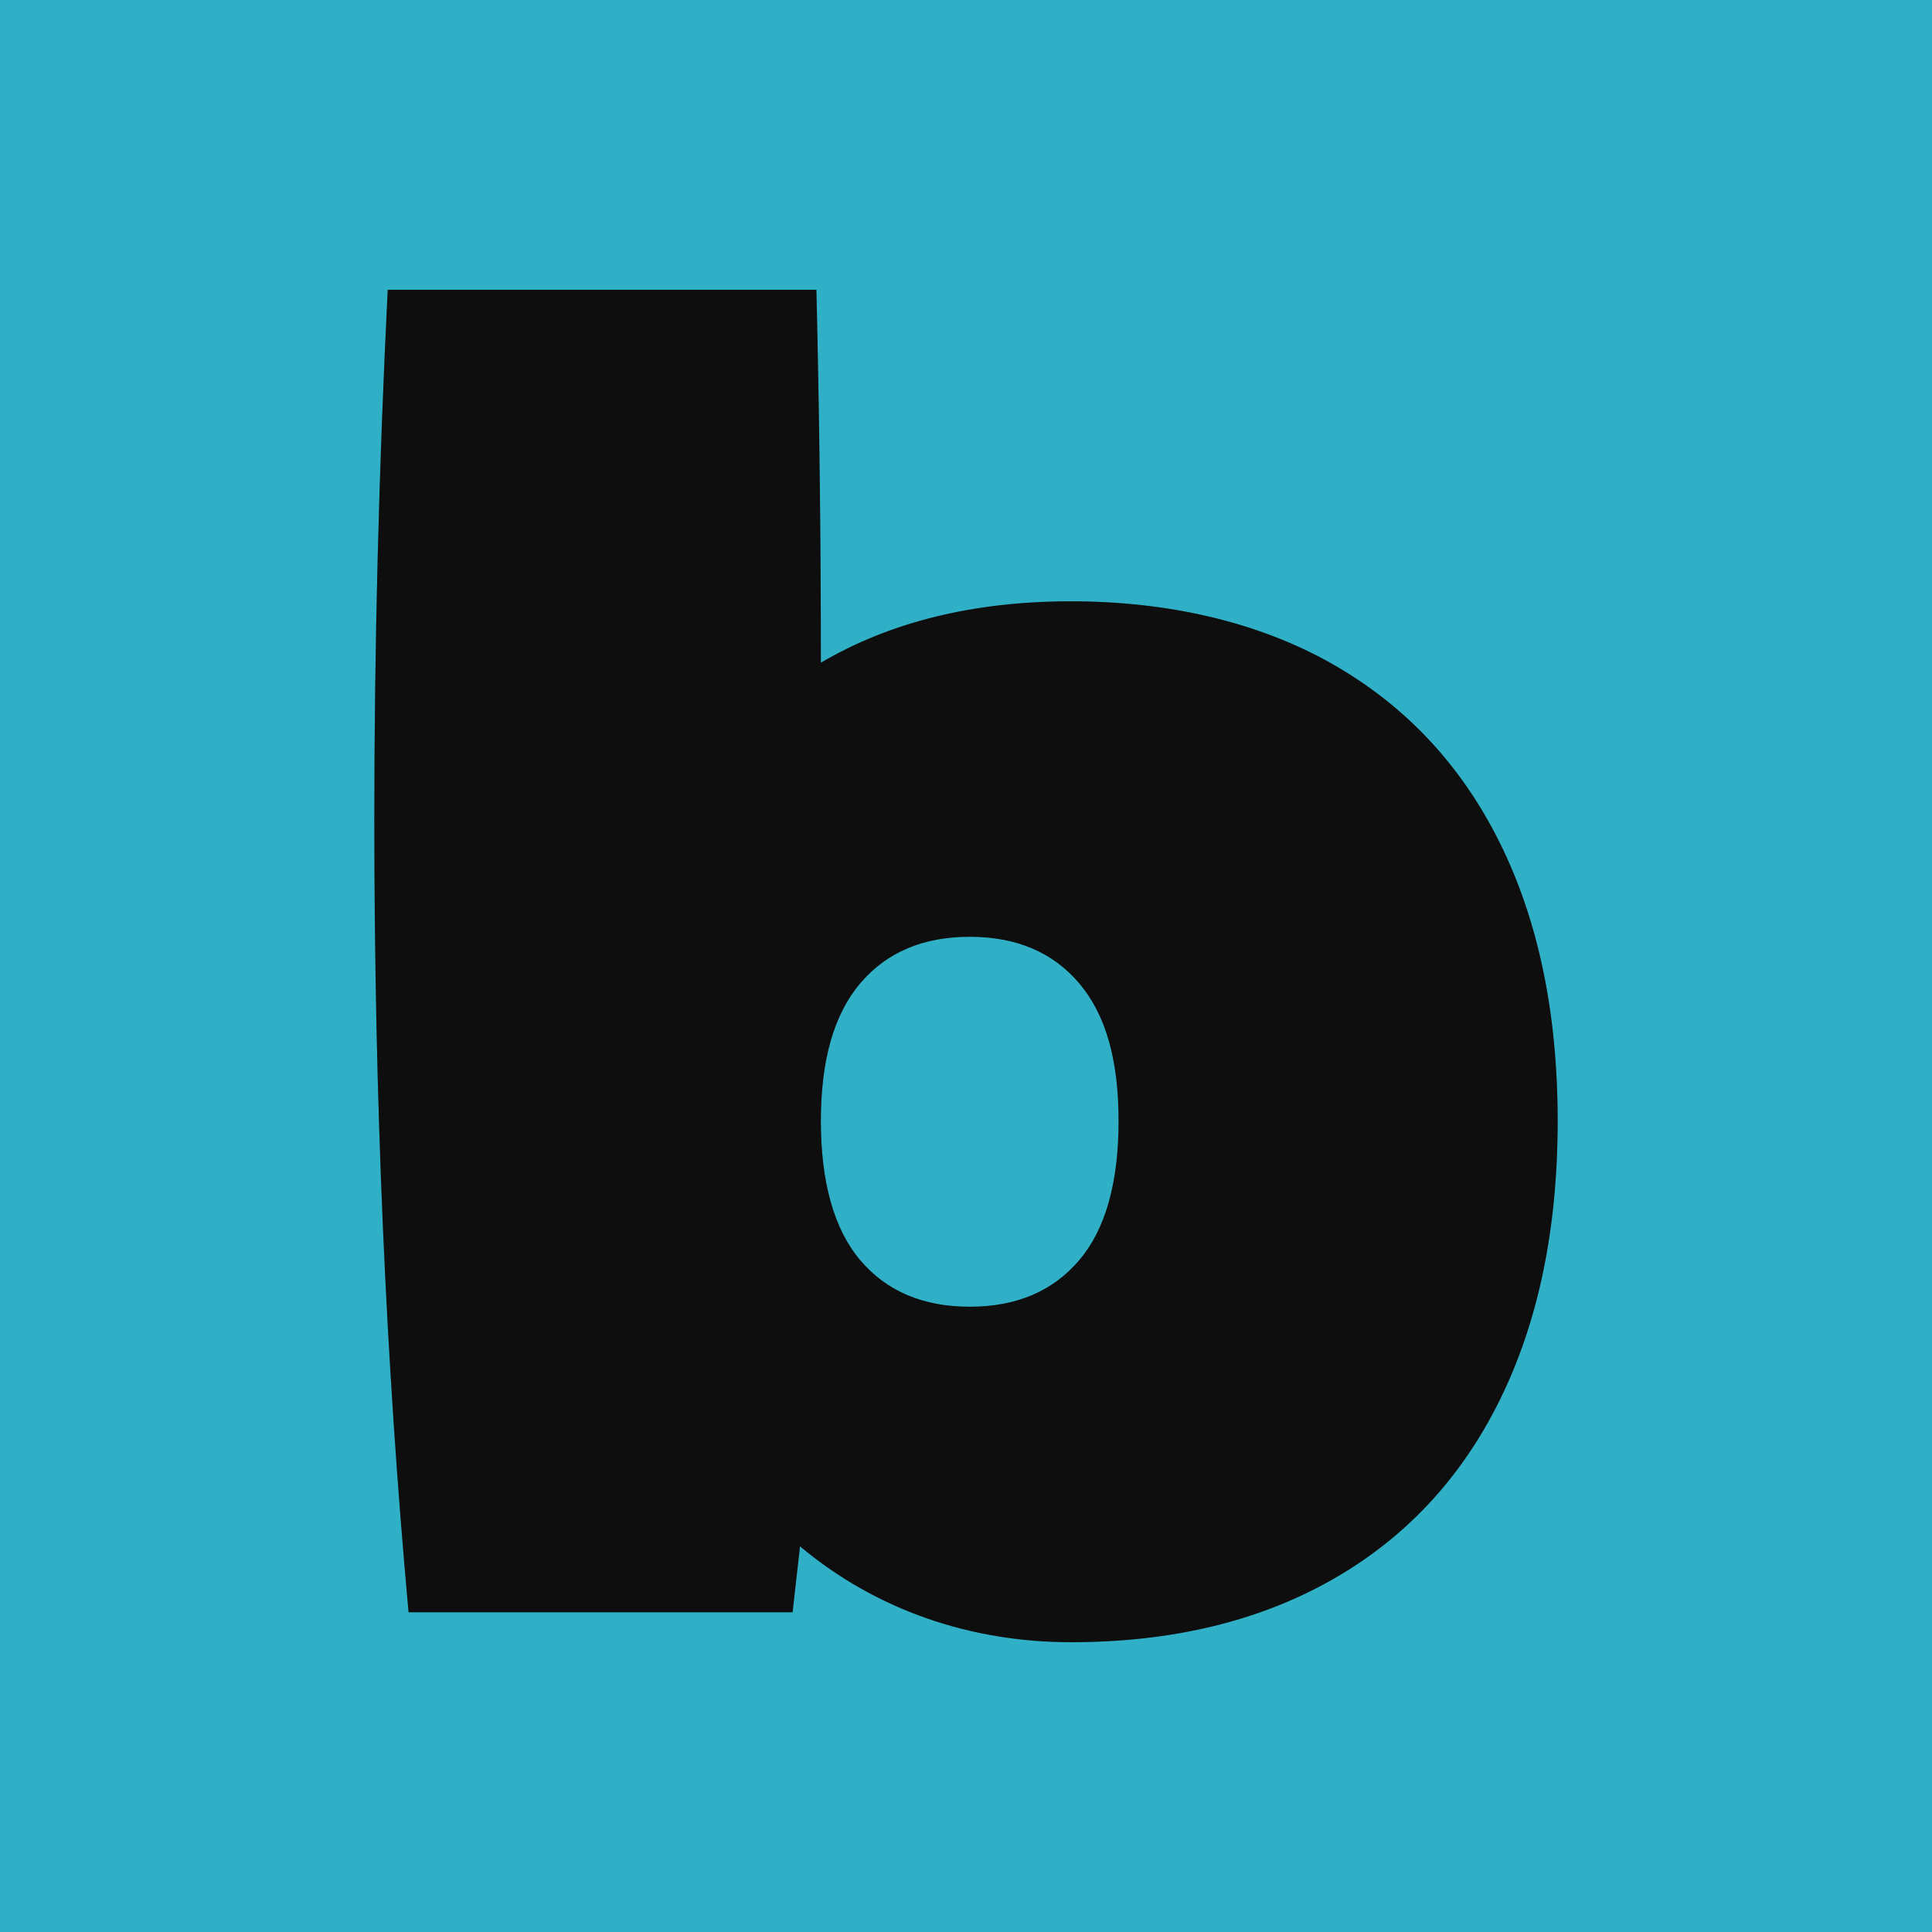
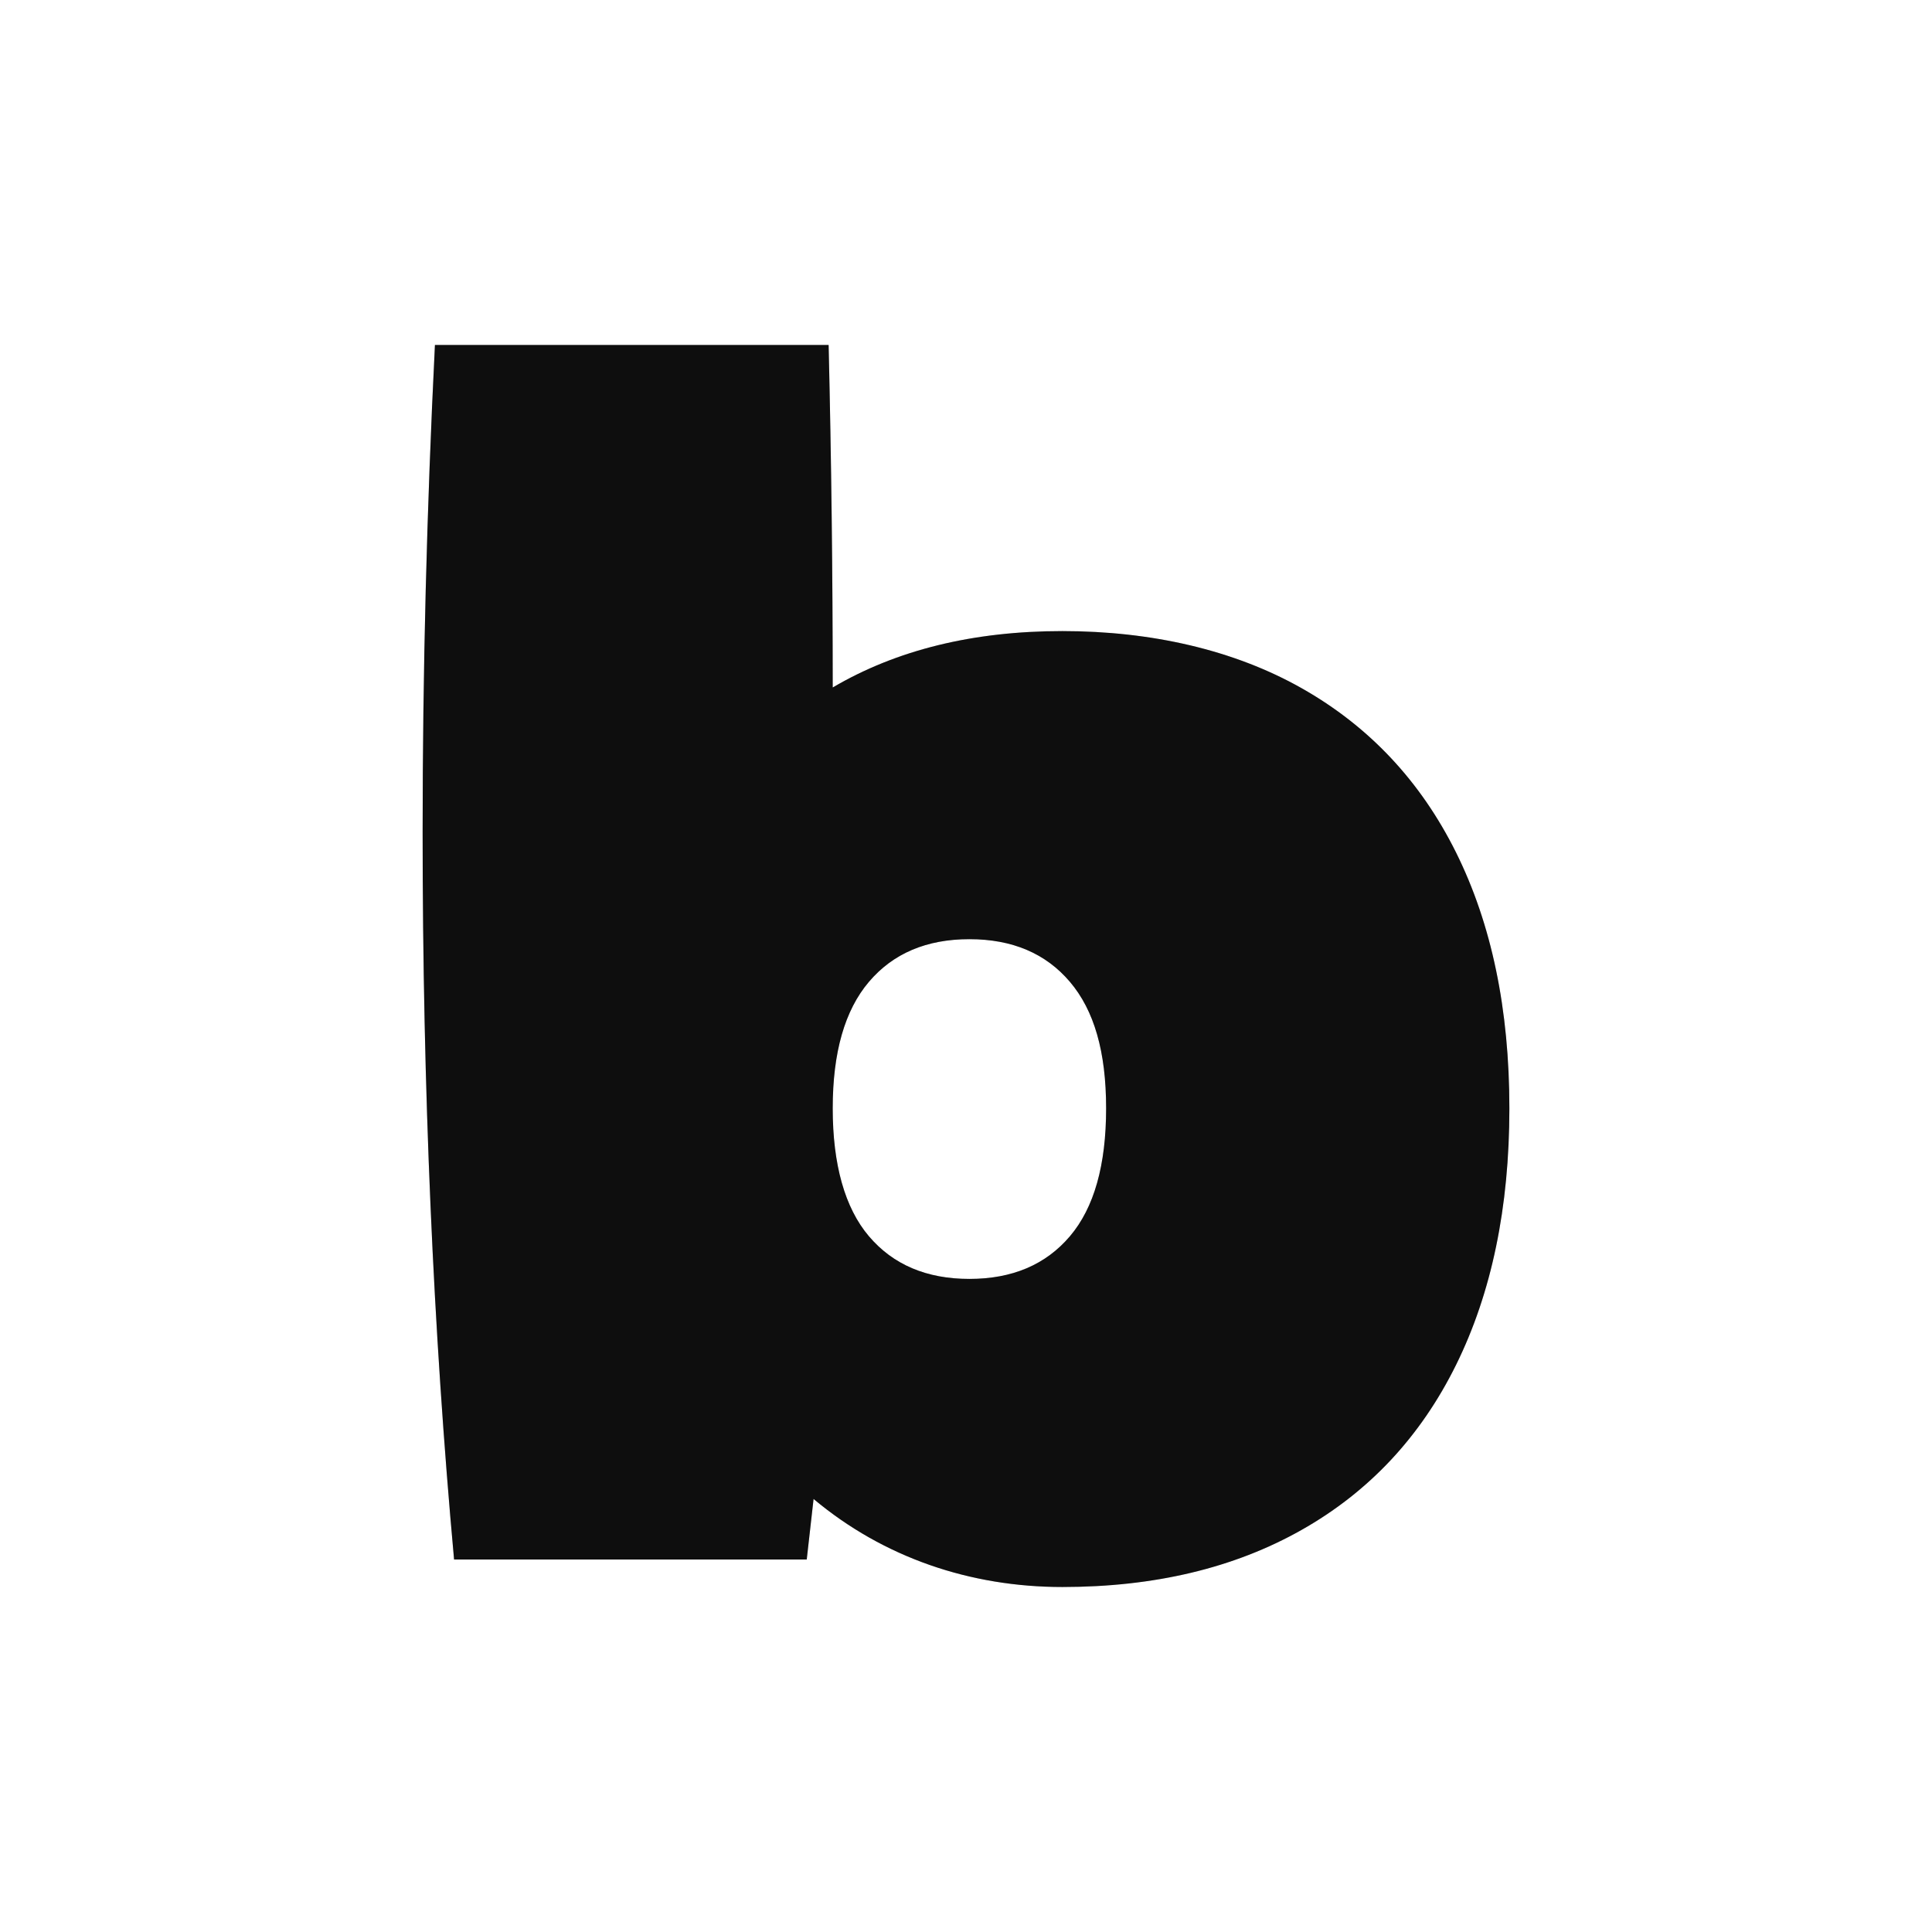
<svg xmlns="http://www.w3.org/2000/svg" width="160" height="160" viewBox="0 0 160 160" fill="none">
-   <rect width="160" height="160" fill="#30B0C7" />
-   <path d="M66.255 128.062L65.639 133.519H33.835C31.949 112.856 31 90.977 31 67.907C31 53.519 31.37 38.884 32.109 24H67.611C67.858 34.419 67.981 44.713 67.981 54.884C73.738 51.498 80.641 49.798 88.691 49.798C96.74 49.798 104.186 51.51 110.263 54.946C116.34 58.381 120.987 63.318 124.192 69.767C127.397 76.217 129 83.907 129 92.837C129 101.767 127.397 109.482 124.192 115.969C120.987 122.456 116.34 127.417 110.263 130.853C104.186 134.288 96.987 136 88.691 136C80.394 136 72.579 133.358 66.255 128.062ZM89.369 104.372C91.55 101.805 92.635 97.96 92.635 92.837C92.635 87.715 91.55 83.994 89.369 81.426C87.187 78.859 84.166 77.581 80.308 77.581C76.45 77.581 73.43 78.859 71.248 81.426C69.066 83.994 67.981 87.789 67.981 92.837C67.981 97.885 69.066 101.805 71.248 104.372C73.43 106.94 76.45 108.217 80.308 108.217C84.166 108.217 87.187 106.94 89.369 104.372Z" fill="#121212" />
-   <path d="M66.255 128.062L65.639 133.519H33.835C31.949 112.856 31 90.977 31 67.907C31 53.519 31.37 38.884 32.109 24H67.611C67.858 34.419 67.981 44.713 67.981 54.884C73.738 51.498 80.641 49.798 88.691 49.798C96.74 49.798 104.186 51.51 110.263 54.946C116.34 58.381 120.987 63.318 124.192 69.767C127.397 76.217 129 83.907 129 92.837C129 101.767 127.397 109.482 124.192 115.969C120.987 122.456 116.34 127.417 110.263 130.853C104.186 134.288 96.987 136 88.691 136C80.394 136 72.579 133.358 66.255 128.062ZM89.369 104.372C91.55 101.805 92.635 97.96 92.635 92.837C92.635 87.715 91.55 83.994 89.369 81.426C87.187 78.859 84.166 77.581 80.308 77.581C76.45 77.581 73.43 78.859 71.248 81.426C69.066 83.994 67.981 87.789 67.981 92.837C67.981 97.885 69.066 101.805 71.248 104.372C73.43 106.94 76.45 108.217 80.308 108.217C84.166 108.217 87.187 106.94 89.369 104.372Z" fill="black" fill-opacity="0.2" />
+   <path d="M67.377 124.139L66.811 129.15H37.604C35.872 110.174 35 90.081 35 68.894C35 55.681 35.34 42.24 36.019 28.571H68.623C68.849 38.139 68.962 47.594 68.962 56.934C74.249 53.824 80.589 52.264 87.981 52.264C95.374 52.264 102.211 53.836 107.792 56.991C113.374 60.146 117.642 64.68 120.585 70.603C123.528 76.526 125 83.588 125 91.789C125 99.99 123.528 107.075 120.585 113.033C117.642 118.99 113.374 123.546 107.792 126.701C102.211 129.857 95.6 131.429 87.981 131.429C80.362 131.429 73.185 129.002 67.377 124.139ZM88.604 102.383C90.608 100.025 91.604 96.494 91.604 91.789C91.604 87.085 90.608 83.668 88.604 81.31C86.6 78.952 83.826 77.779 80.283 77.779C76.74 77.779 73.966 78.952 71.962 81.31C69.959 83.668 68.962 87.153 68.962 91.789C68.962 96.425 69.959 100.025 71.962 102.383C73.966 104.74 76.74 105.914 80.283 105.914C83.826 105.914 86.6 104.74 88.604 102.383Z" fill="#121212" />
+   <path d="M67.377 124.139L66.811 129.15H37.604C35.872 110.174 35 90.081 35 68.894C35 55.681 35.34 42.24 36.019 28.571H68.623C68.849 38.139 68.962 47.594 68.962 56.934C74.249 53.824 80.589 52.264 87.981 52.264C95.374 52.264 102.211 53.836 107.792 56.991C113.374 60.146 117.642 64.68 120.585 70.603C123.528 76.526 125 83.588 125 91.789C125 99.99 123.528 107.075 120.585 113.033C117.642 118.99 113.374 123.546 107.792 126.701C102.211 129.857 95.6 131.429 87.981 131.429C80.362 131.429 73.185 129.002 67.377 124.139ZM88.604 102.383C90.608 100.025 91.604 96.494 91.604 91.789C91.604 87.085 90.608 83.668 88.604 81.31C86.6 78.952 83.826 77.779 80.283 77.779C76.74 77.779 73.966 78.952 71.962 81.31C69.959 83.668 68.962 87.153 68.962 91.789C68.962 96.425 69.959 100.025 71.962 102.383C73.966 104.74 76.74 105.914 80.283 105.914C83.826 105.914 86.6 104.74 88.604 102.383Z" fill="black" fill-opacity="0.2" />
</svg>
